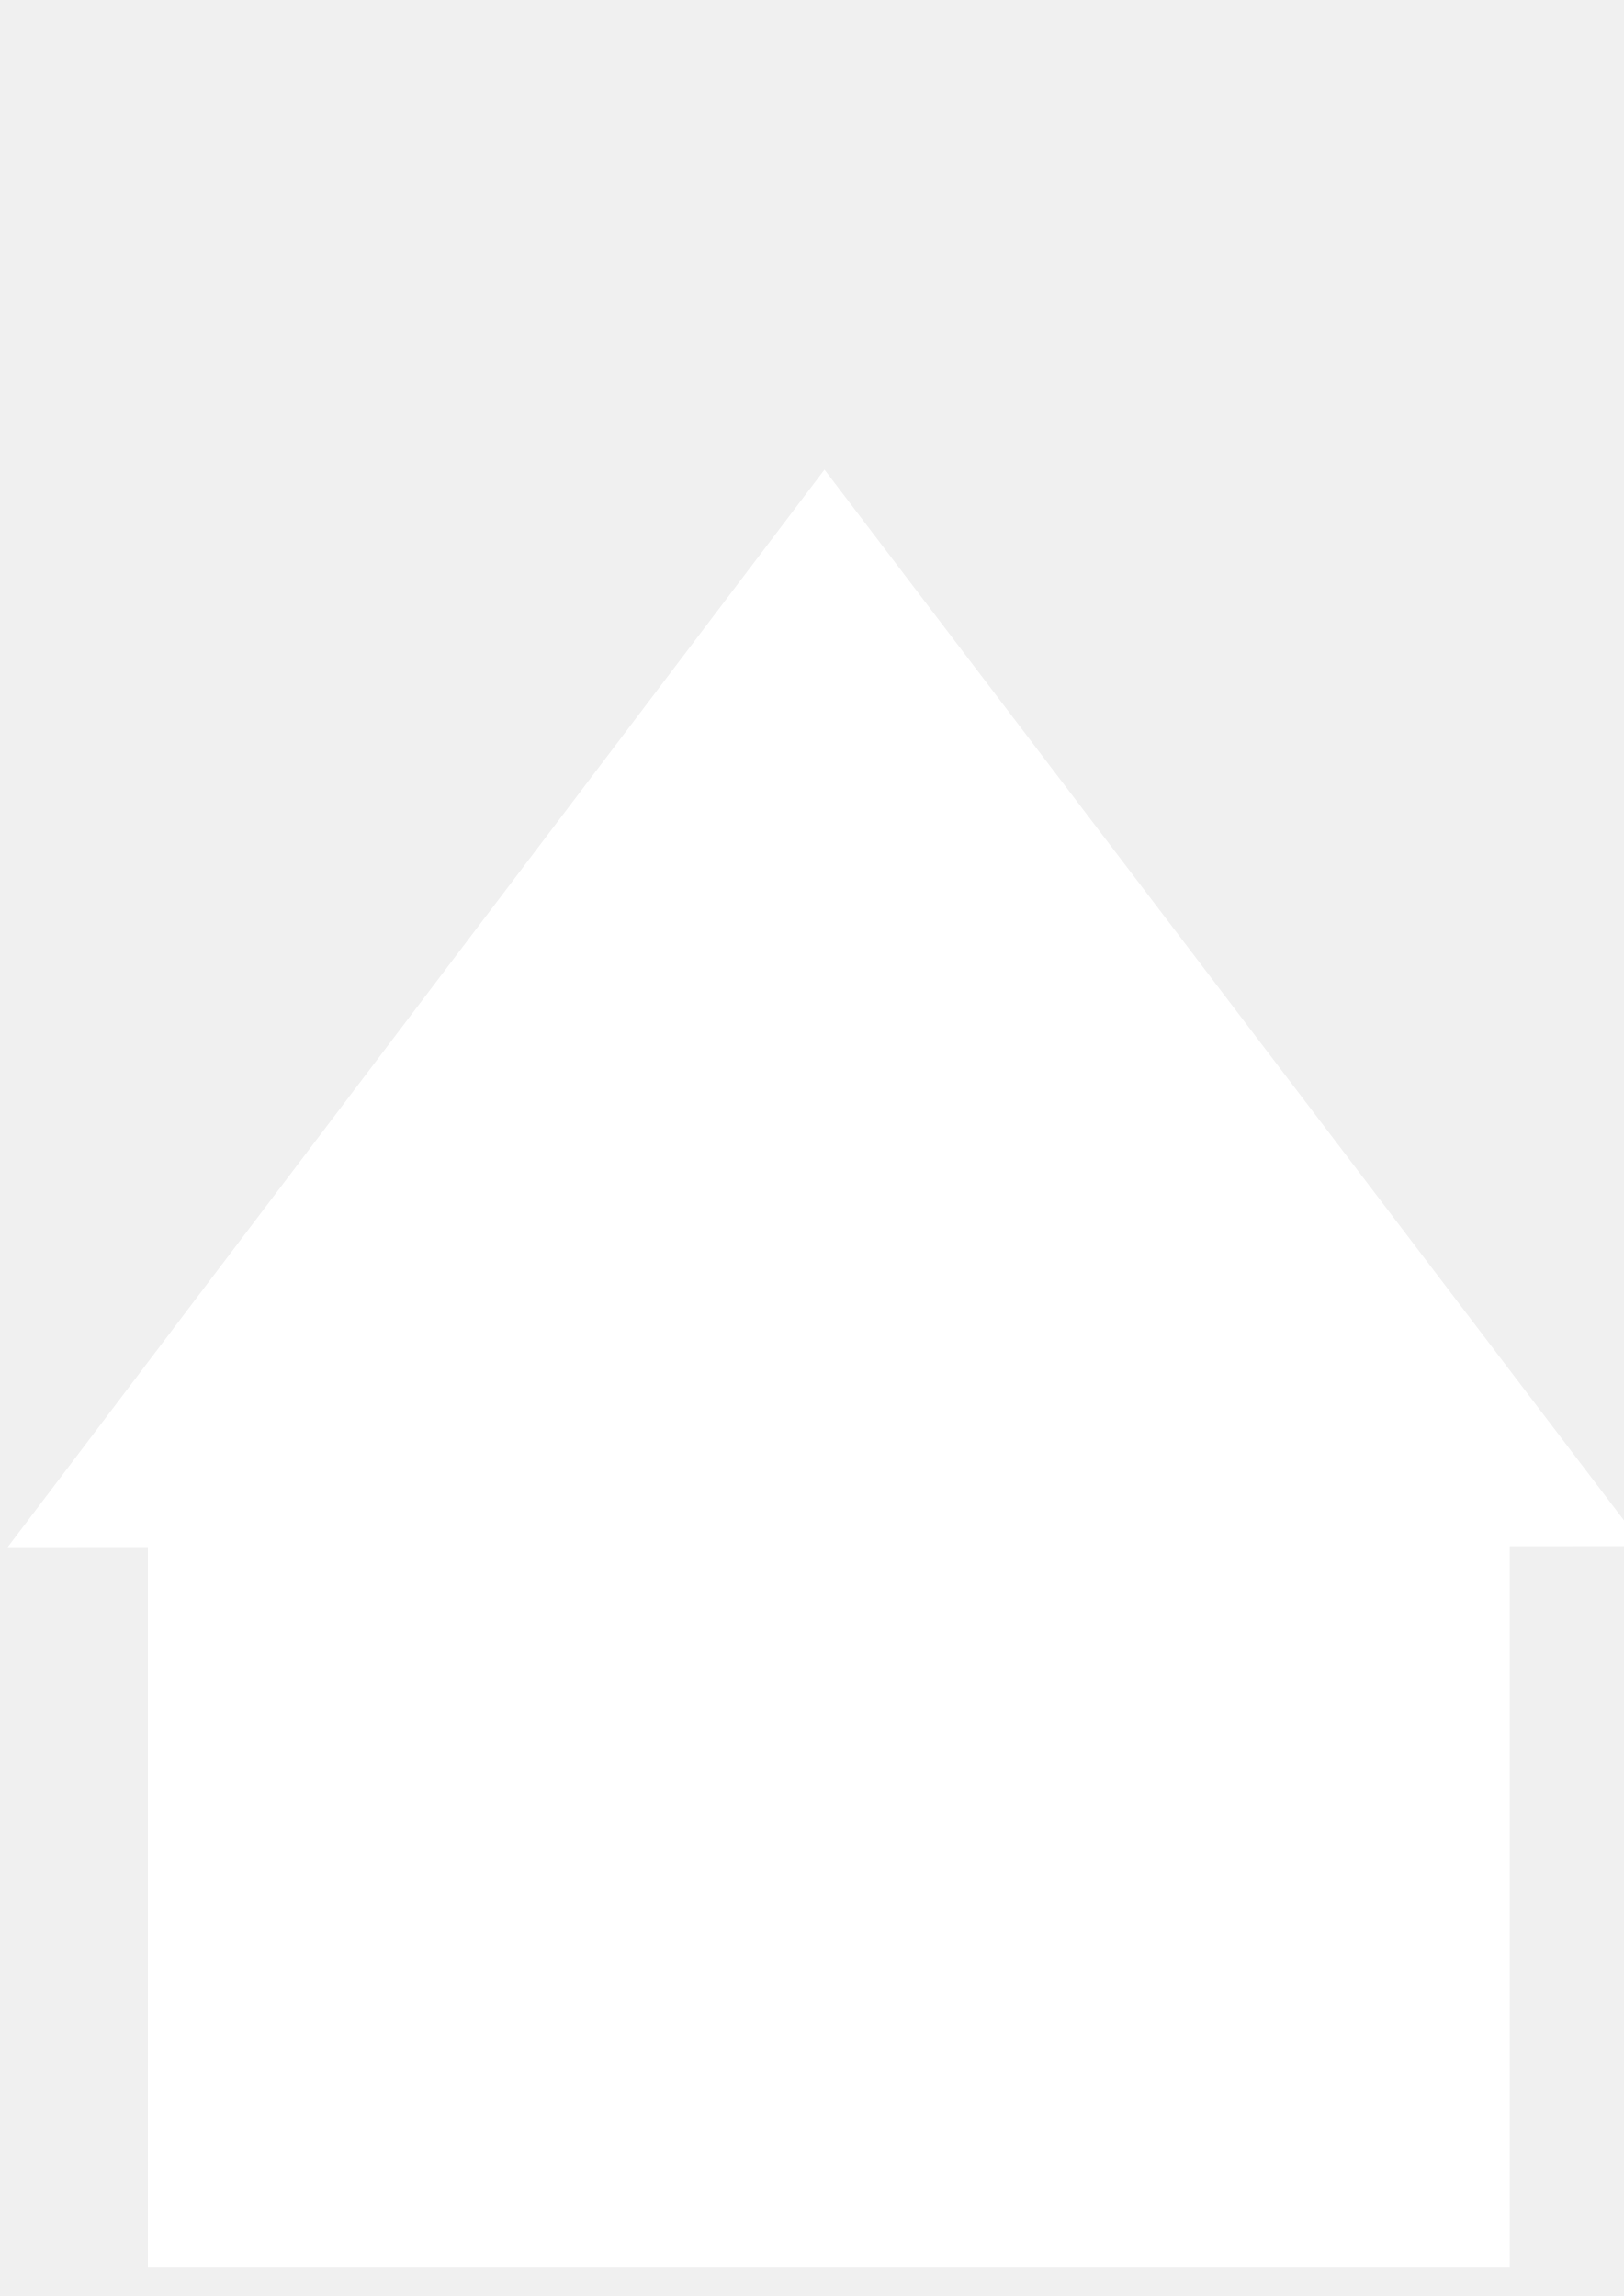
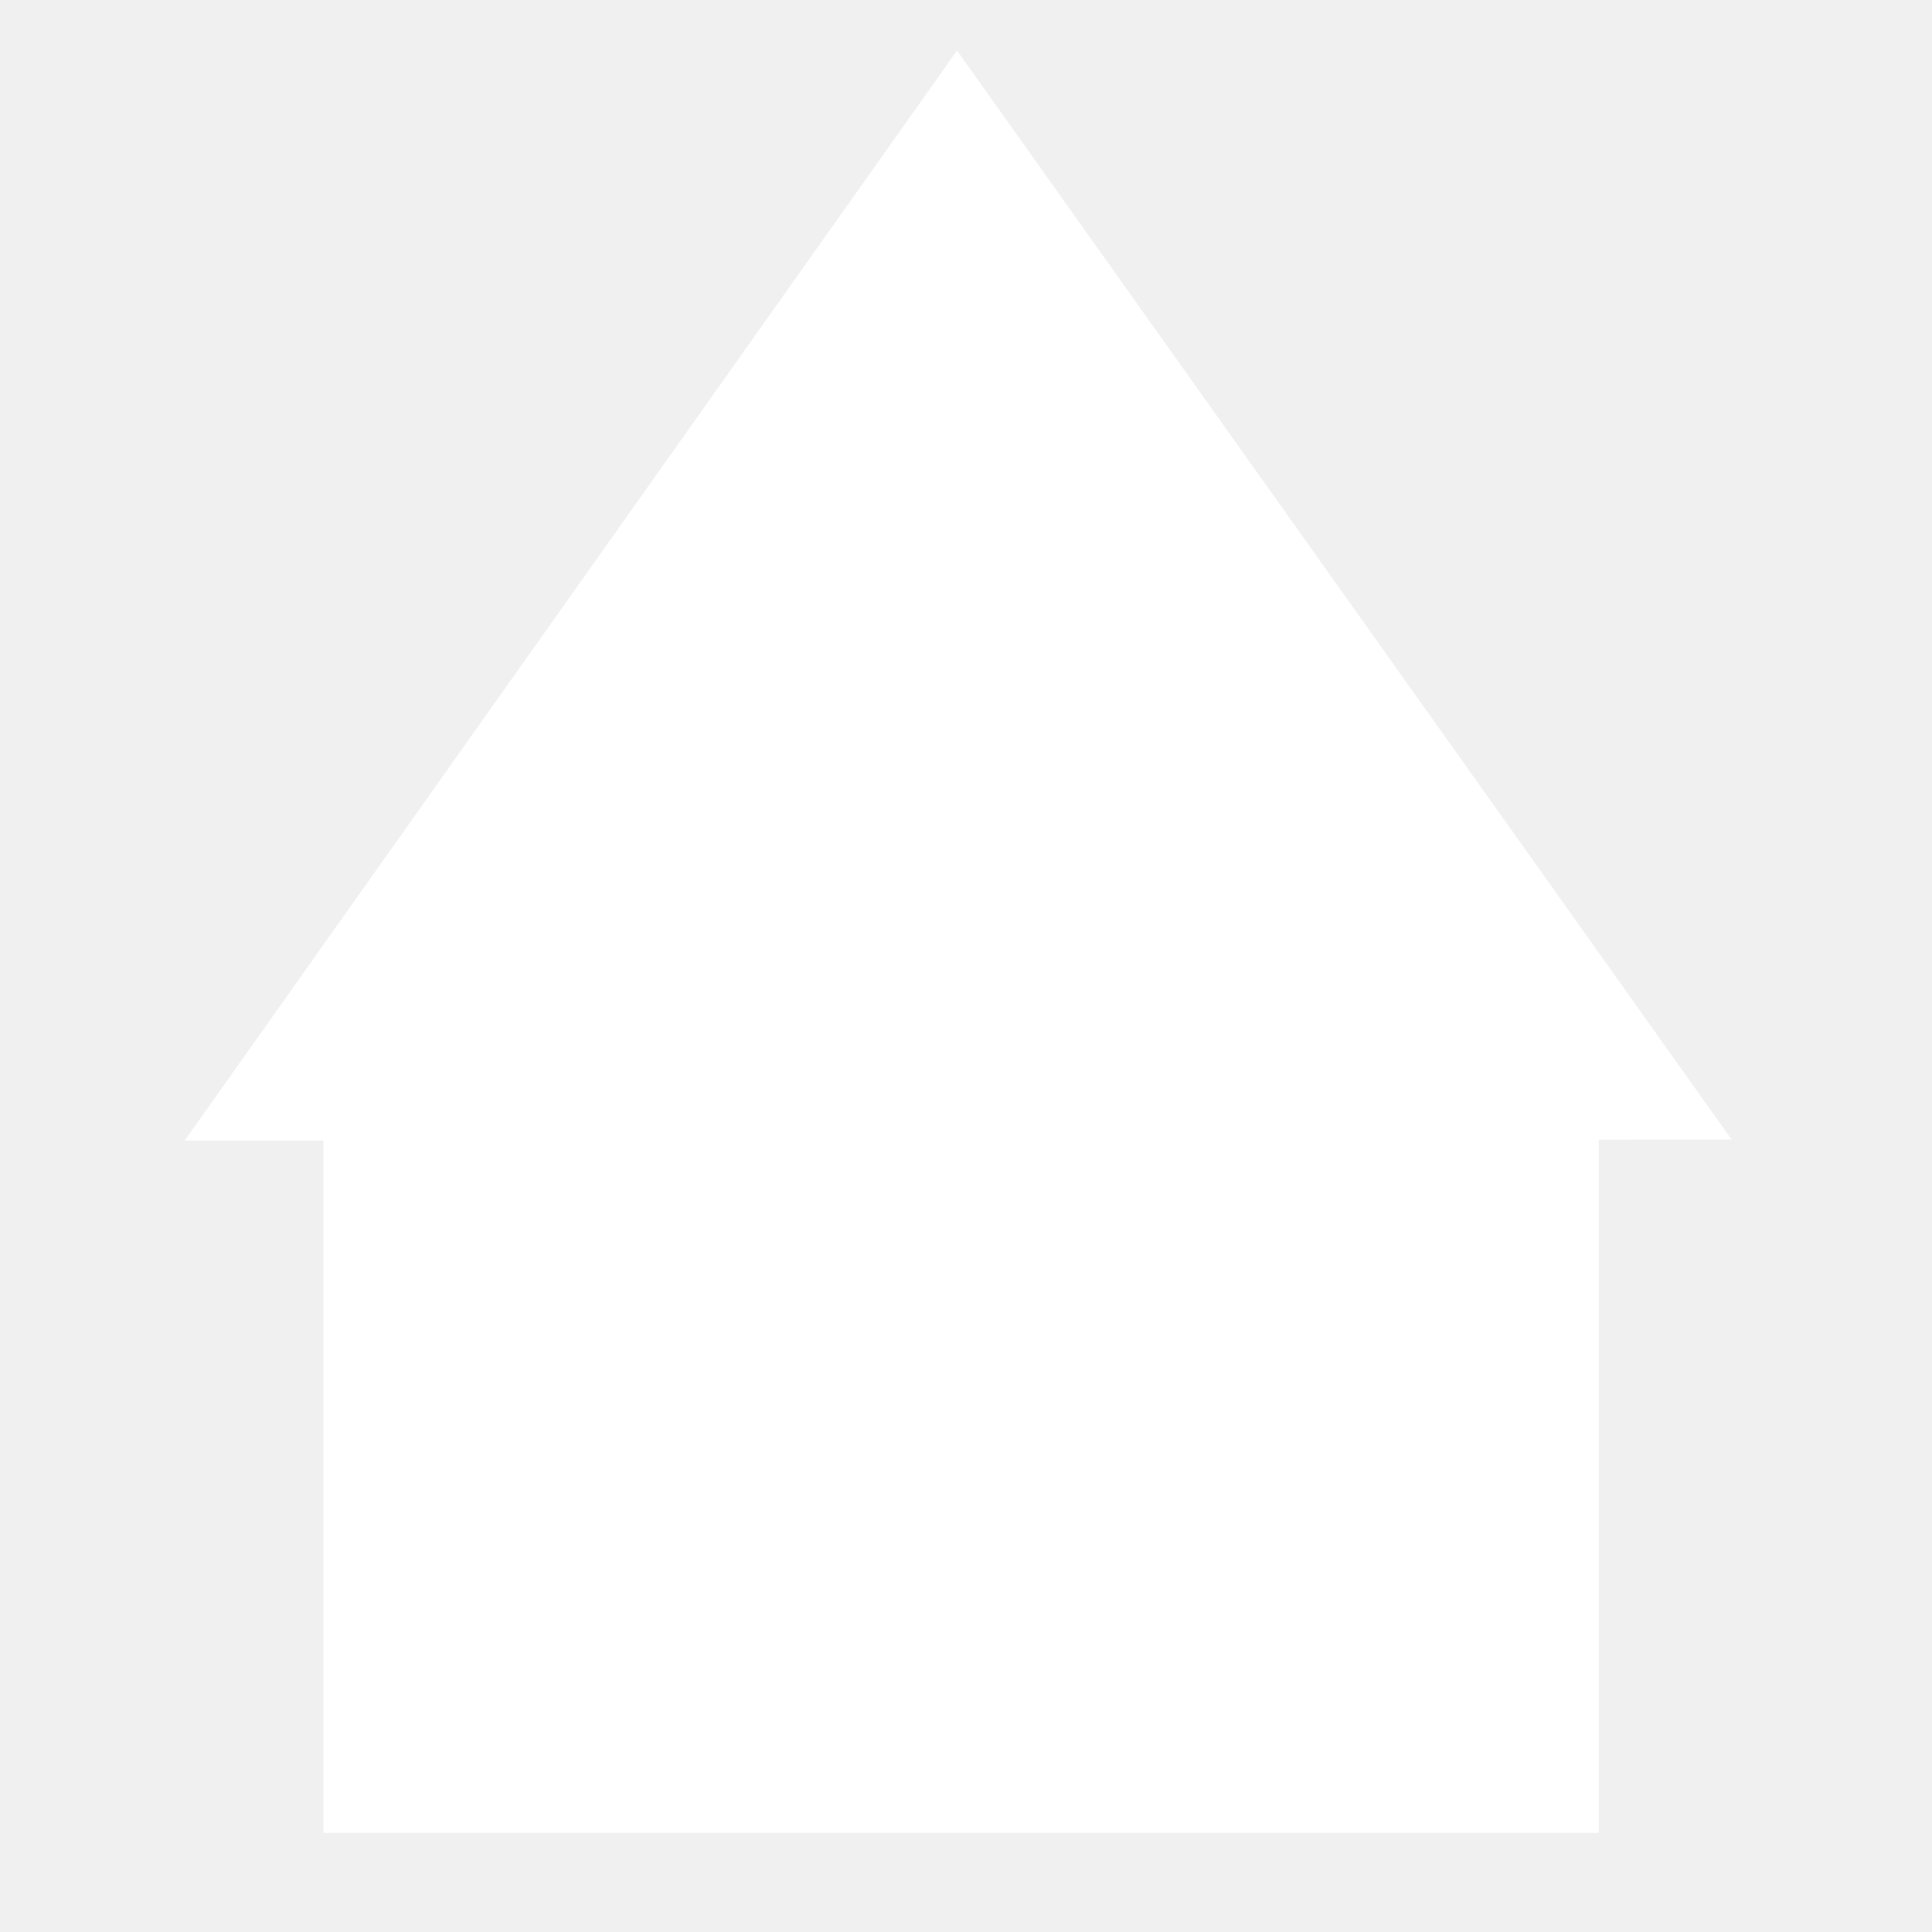
- <svg xmlns="http://www.w3.org/2000/svg" width="210mm" height="297mm" viewBox="0 0 210 297" version="1.1" id="svg265">
-   <defs id="defs259" />
+ <svg xmlns="http://www.w3.org/2000/svg" width="32px" height="32px" viewBox="0 0 32 32" version="1.1" id="SVGRoot">
+   <defs id="defs241" />
  <g id="layer1">
-     <rect style="fill:#ffffff;stroke-width:0.196" id="rect267" width="176.137" height="112.637" x="19.126" y="180.583" />
-     <path style="fill:#ffffff;stroke-width:0.265" id="path271" d="M 183.613,114.671 5.292,114.815 94.327,-39.688 Z" transform="matrix(1.186528,0,0,0.902144,-5.288194,96.5523)" />
+     <rect style="fill:#ffffff;stroke-width:0.024" id="rect267" width="21.125" height="13.464" x="5.357" y="16.893" />
+     <path style="fill:#ffffff;stroke-width:0.265" id="path271" d="M 183.613,114.671 5.292,114.815 94.327,-39.688 Z" transform="matrix(0.1437012,0,0,0.1168629,2.296582,5.475181)" />
  </g>
</svg>
